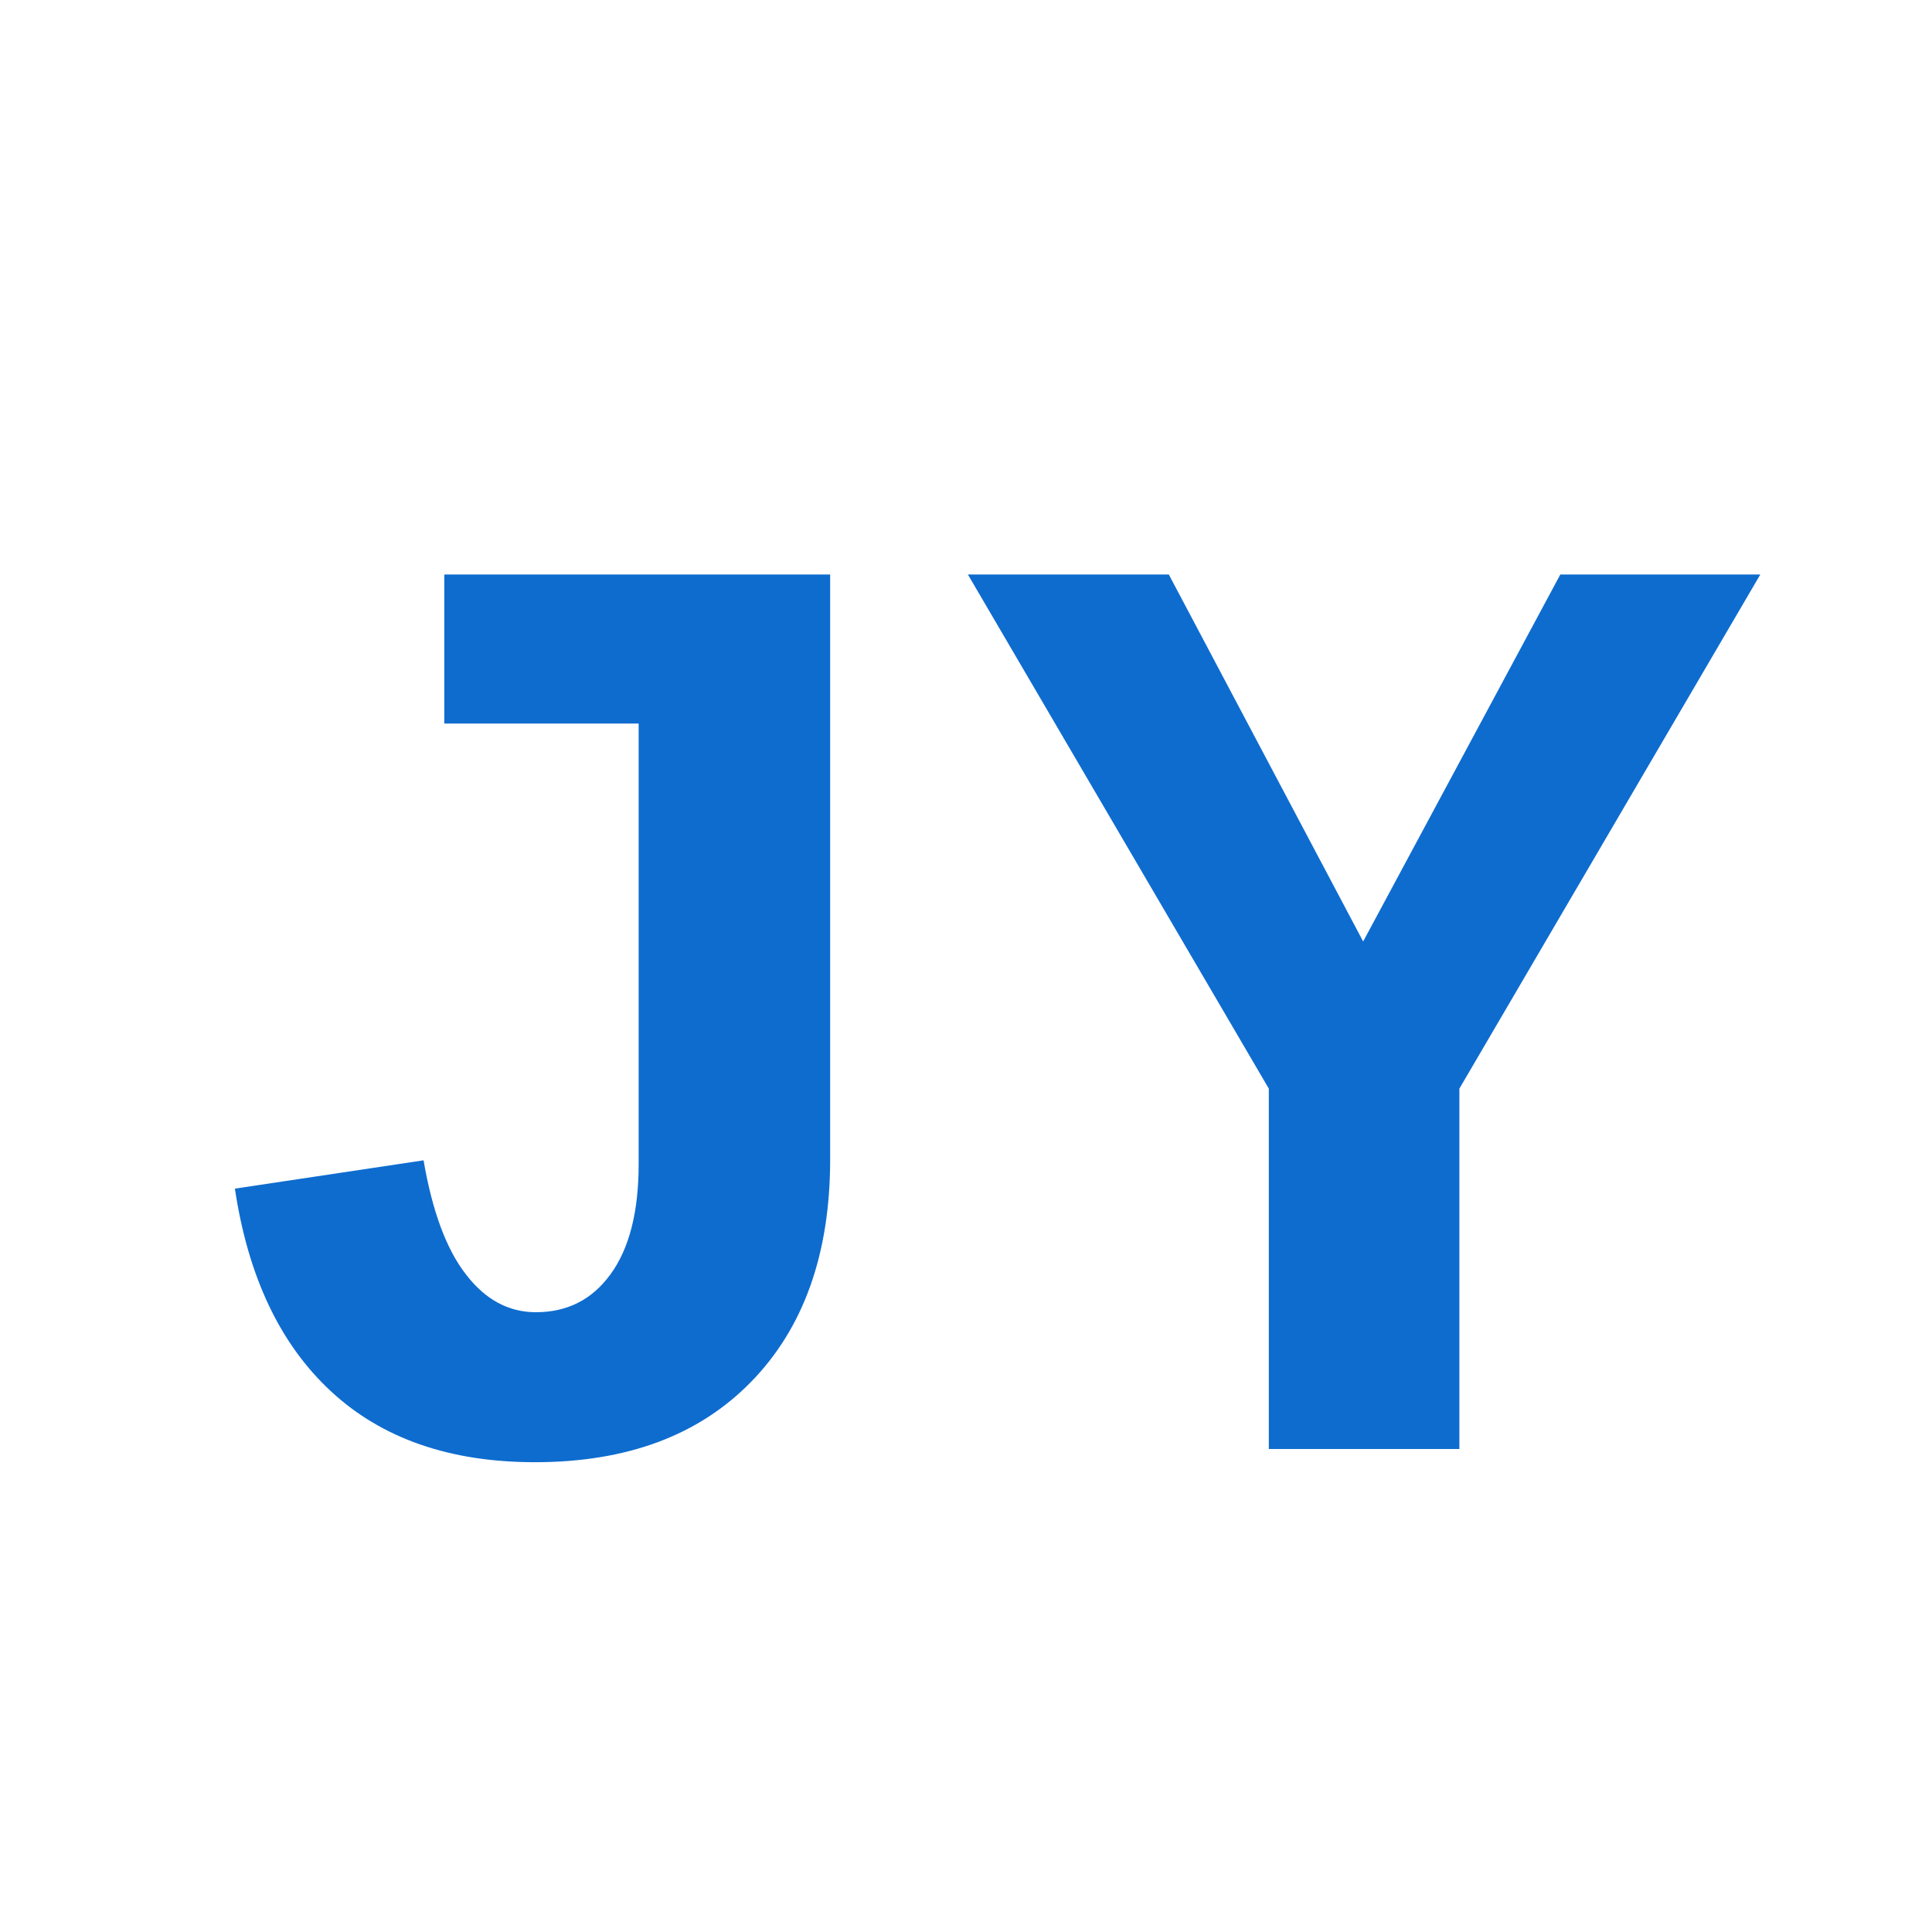
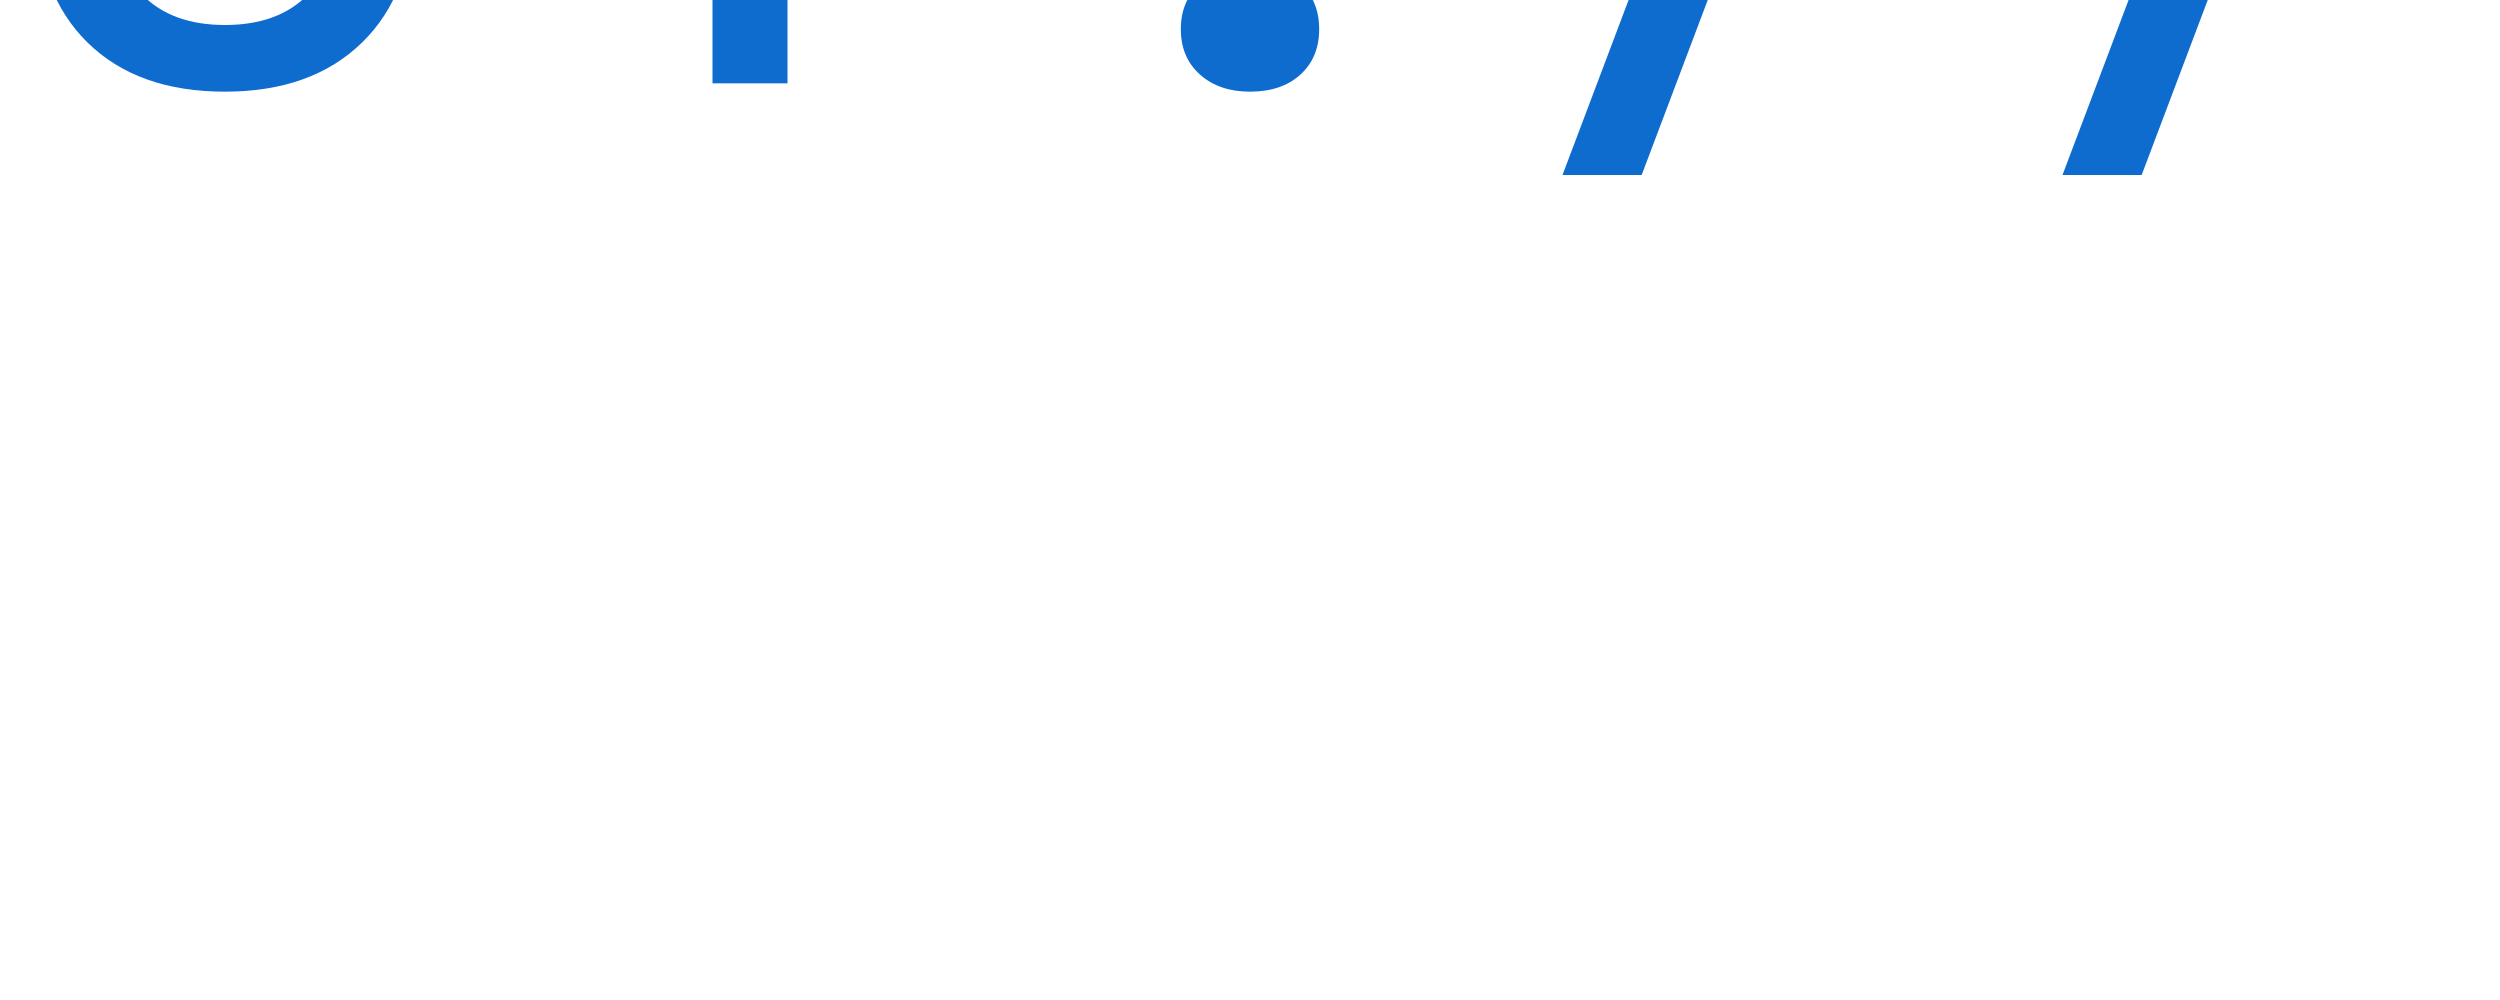
- <svg xmlns="http://www.w3.org/2000/svg" viewBox="0 0 32 32">
-   <text x="16" y="24" font-family="'Courier New', monospace" font-weight="700" font-size="22" fill="#0E6CCF" text-anchor="middle">JY</text>
+ <svg xmlns="http://www.w3.org/2000/svg" viewBox="0 -2 60.0 24">
+   <path transform="translate(0.00, 0) scale(0.02, -0.02)" d="M270 -10Q165 -10 105.0 49.0Q45 108 45 210H135Q135 143 170.5 106.5Q206 70 270 70Q334 70 369.5 106.5Q405 143 405 210V648H230V730H495V210Q495 108 434.5 49.0Q374 -10 270 -10Z" fill="#0E6CCF" />
+   <path transform="translate(12.00, 0) scale(0.02, -0.02)" d="M255 0V273L35 730H128L273 430Q285 405 292.0 387.5Q299 370 301 362Q303 370 310.5 387.5Q318 405 330 430L472 730H565L345 273V0Z" fill="#0E6CCF" />
+   <path transform="translate(24.00, 0) scale(0.02, -0.02)" d="M300 410Q263 410 240.0 430.5Q217 451 217 485Q217 519 240.0 539.5Q263 560 300 560Q338 560 360.5 539.5Q383 519 383 485Q383 451 360.5 430.5Q338 -10 300 -10ZM300 -10Q263 -10 240.0 10.5Q217 31 217 65Q217 99 240.0 119.5Q263 140 300 140Q338 140 360.5 119.5Q383 99 383 65Q383 31 360.5 10.5Q338 -10 300 -10Z" fill="#0E6CCF" />
+   <path transform="translate(36.00, 0) scale(0.02, -0.02)" d="M75 -110 430 830H525L170 -110Z" fill="#0E6CCF" />
+   <path transform="translate(48.00, 0) scale(0.02, -0.02)" d="M75 -110 430 830H525L170 -110Z" fill="#0E6CCF" />
</svg>
